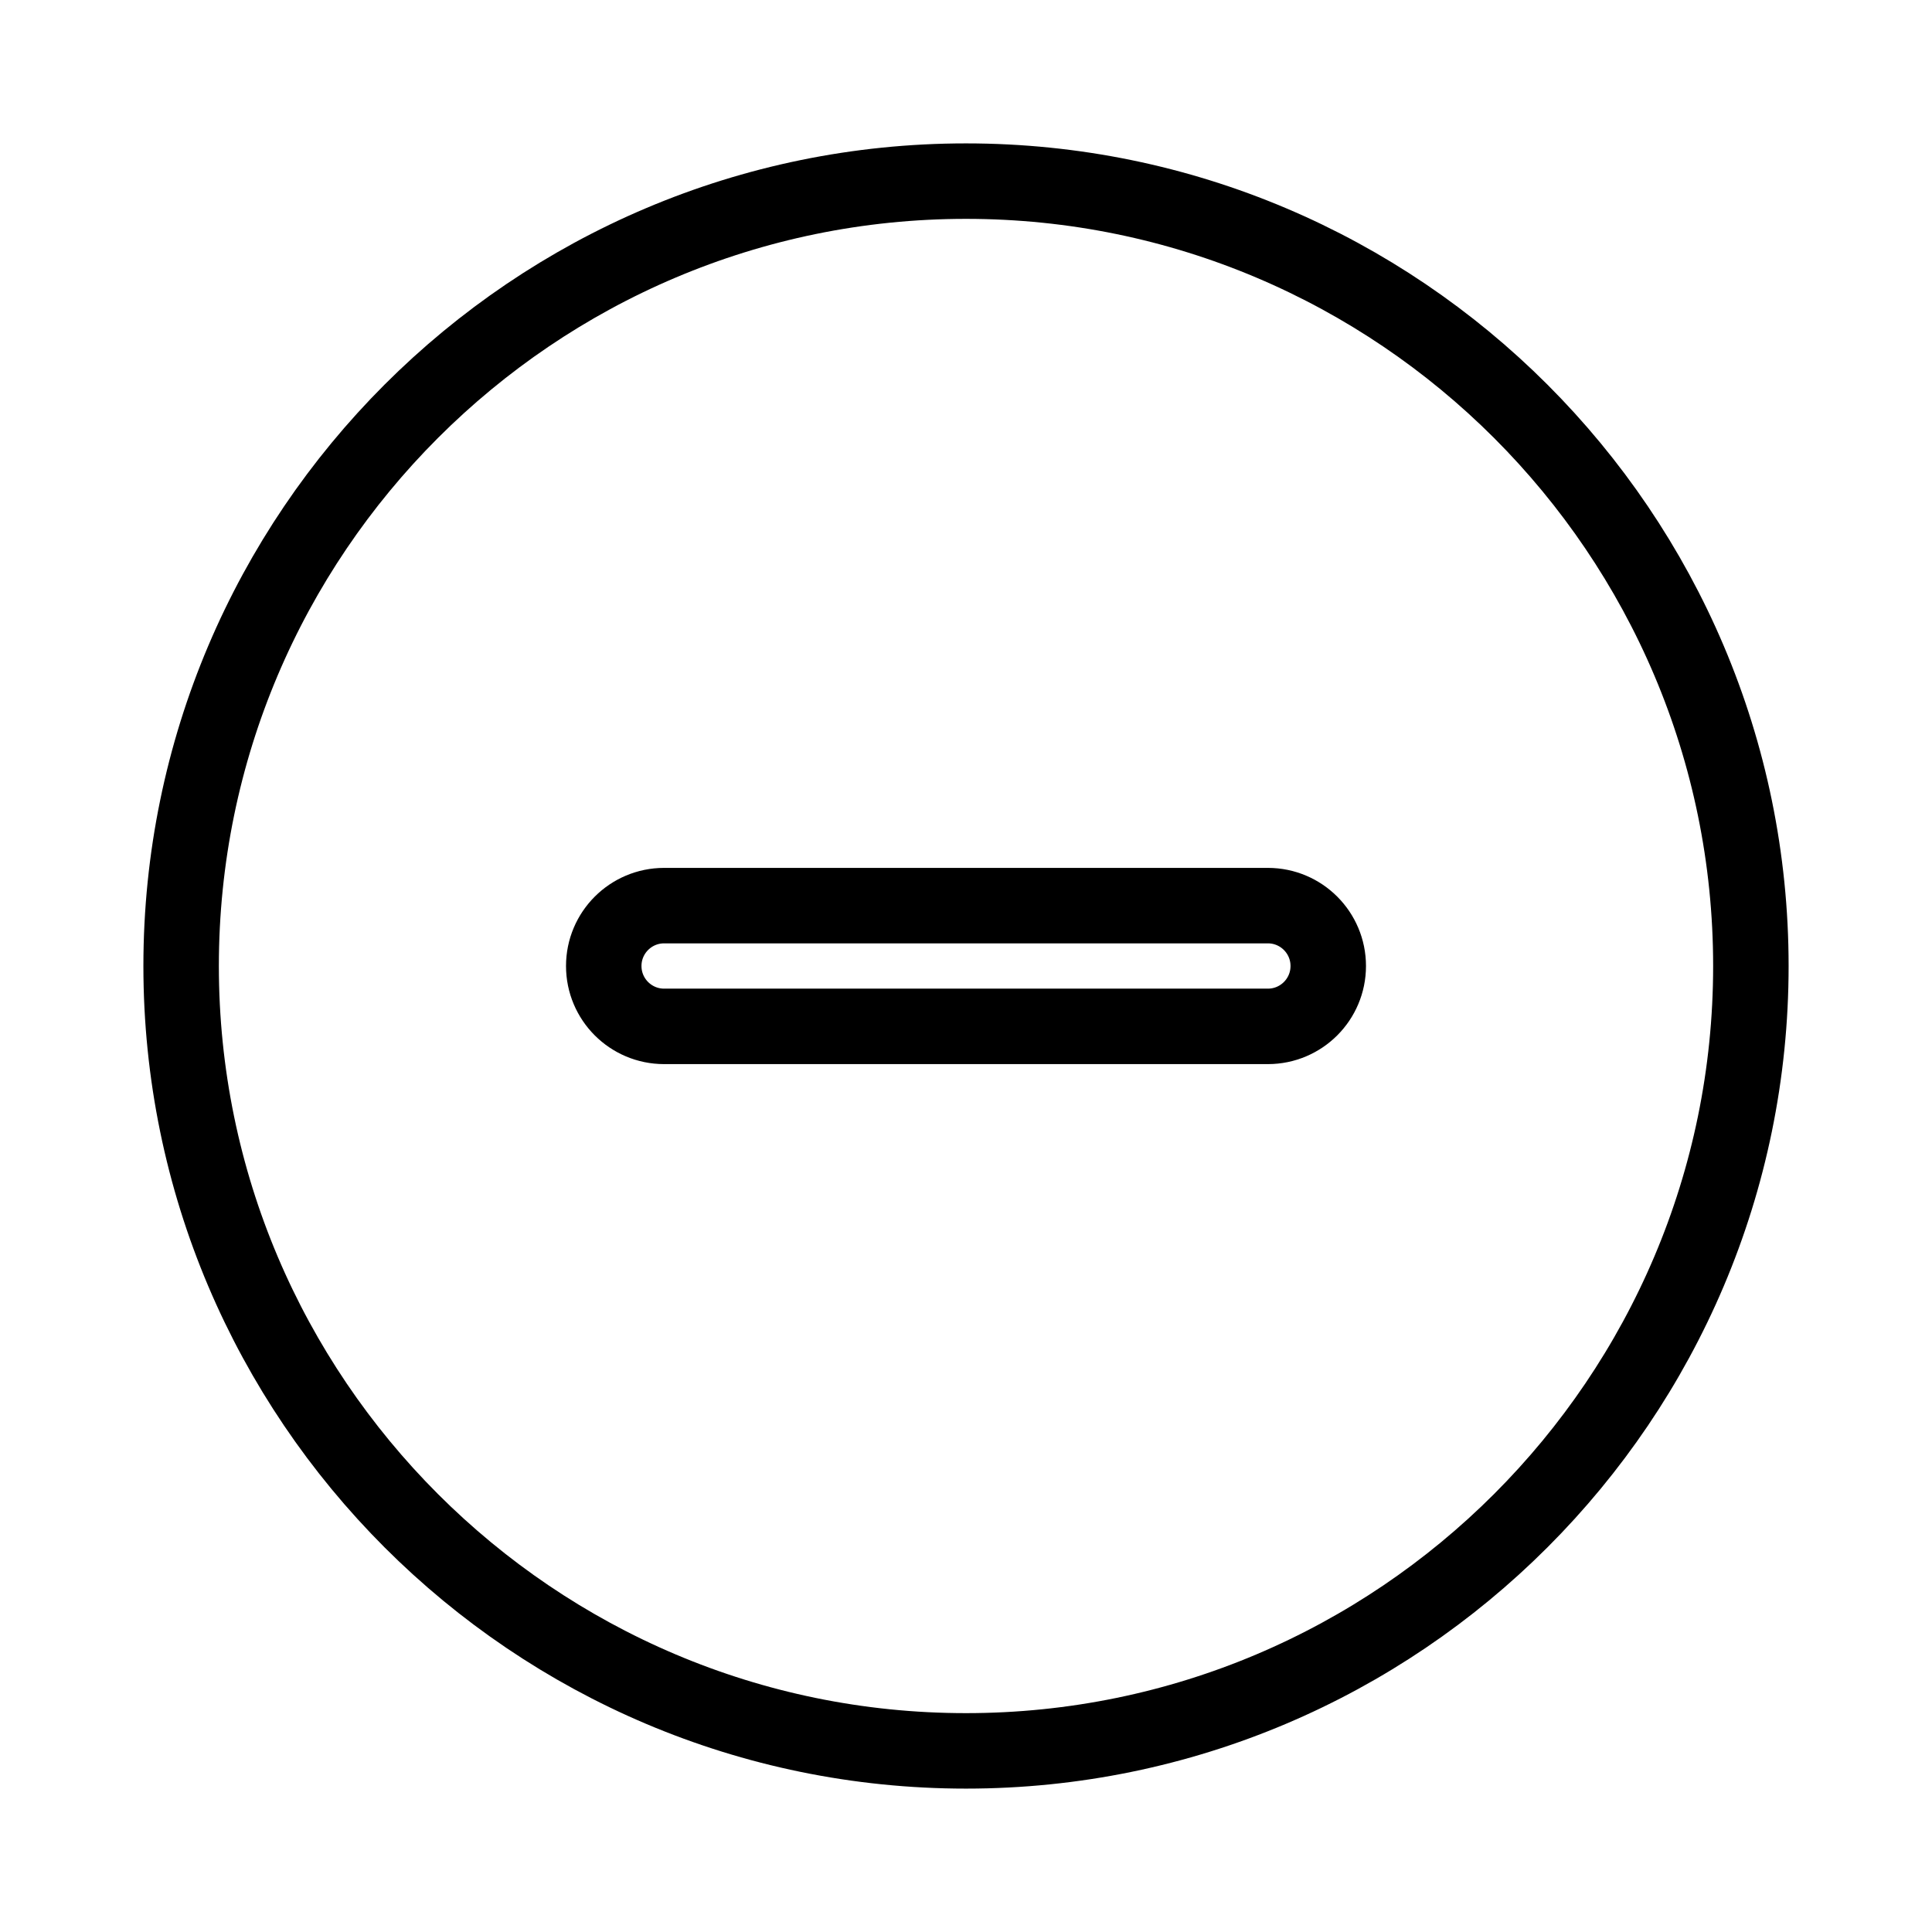
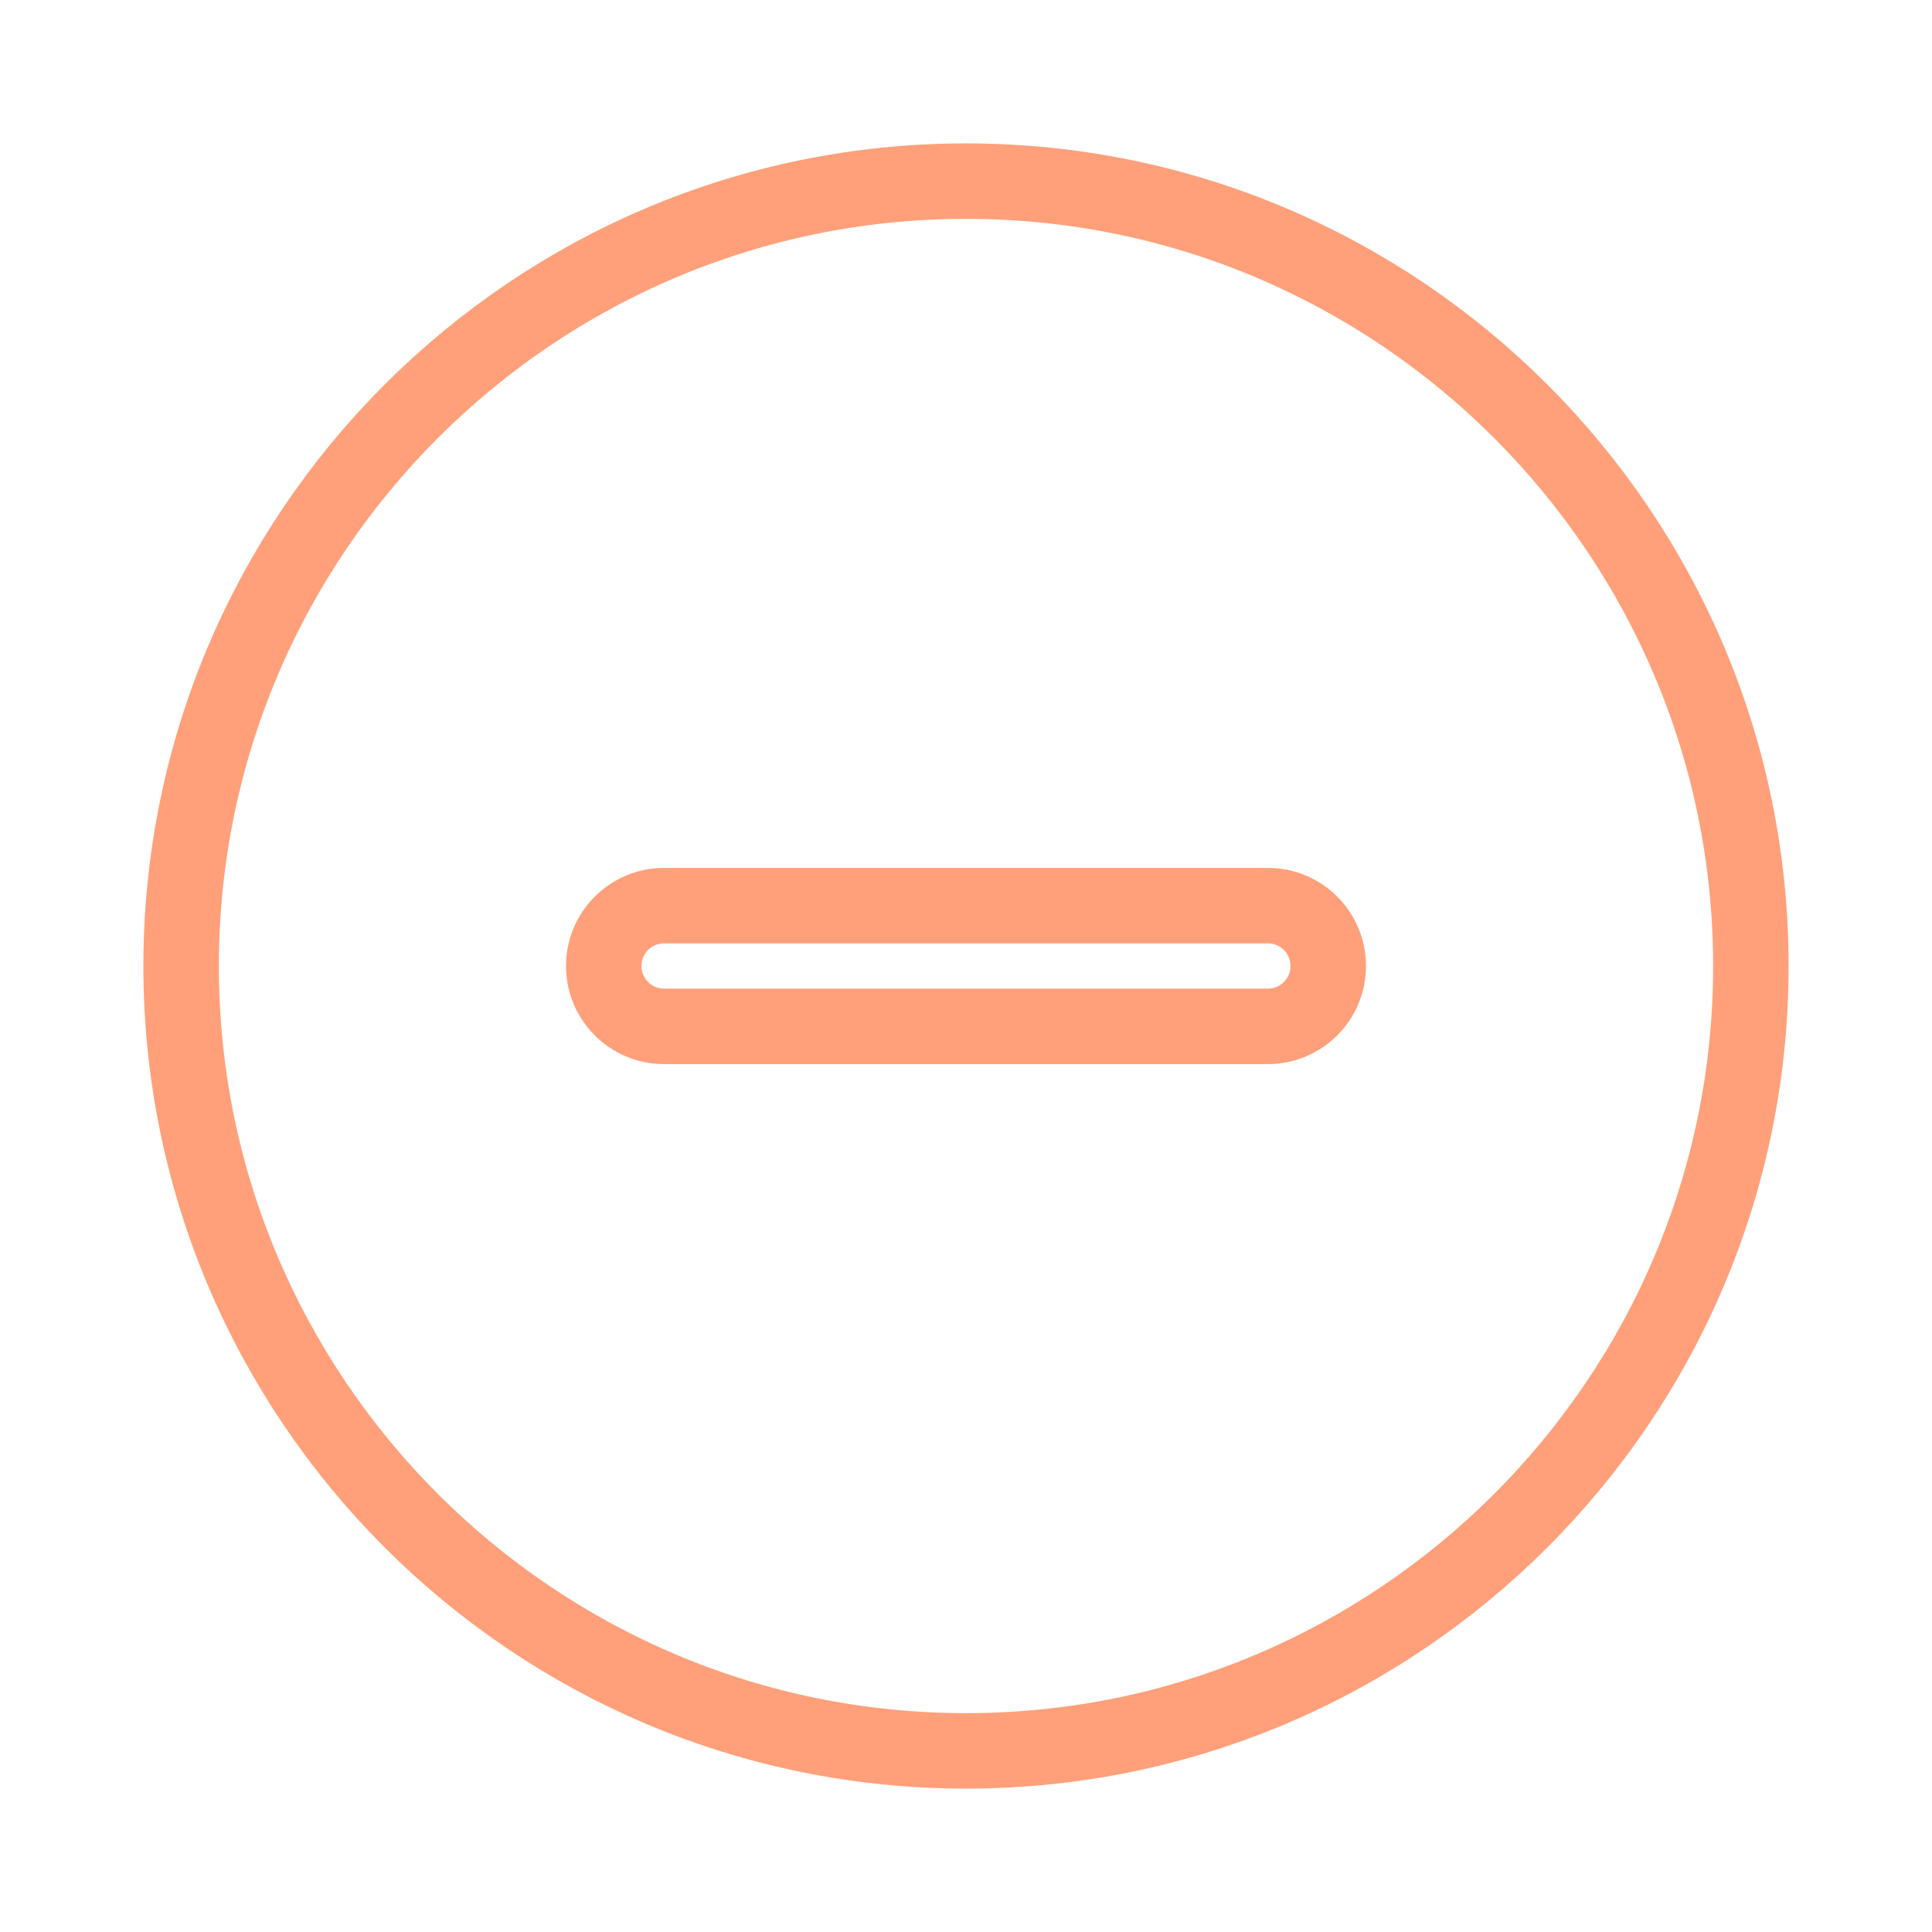
<svg xmlns="http://www.w3.org/2000/svg" width="512" height="512" viewBox="0 0 512 512">
-   <path d="M256,48C141.31,48,48,141.31,48,256s93.31,208,208,208,208-93.31,208-208S370.69,48,256,48Zm80,224H176a16,16,0,0,1,0-32H336a16,16,0,0,1,0,32Z" stroke-width="20" stroke="black" fill-opacity="0.0" />
+   <path d="M256,48C141.31,48,48,141.31,48,256s93.31,208,208,208,208-93.31,208-208S370.69,48,256,48Zm80,224H176a16,16,0,0,1,0-32H336a16,16,0,0,1,0,32Z" stroke-width="20" stroke="LightSalmon" fill-opacity="0.0" />
</svg>
